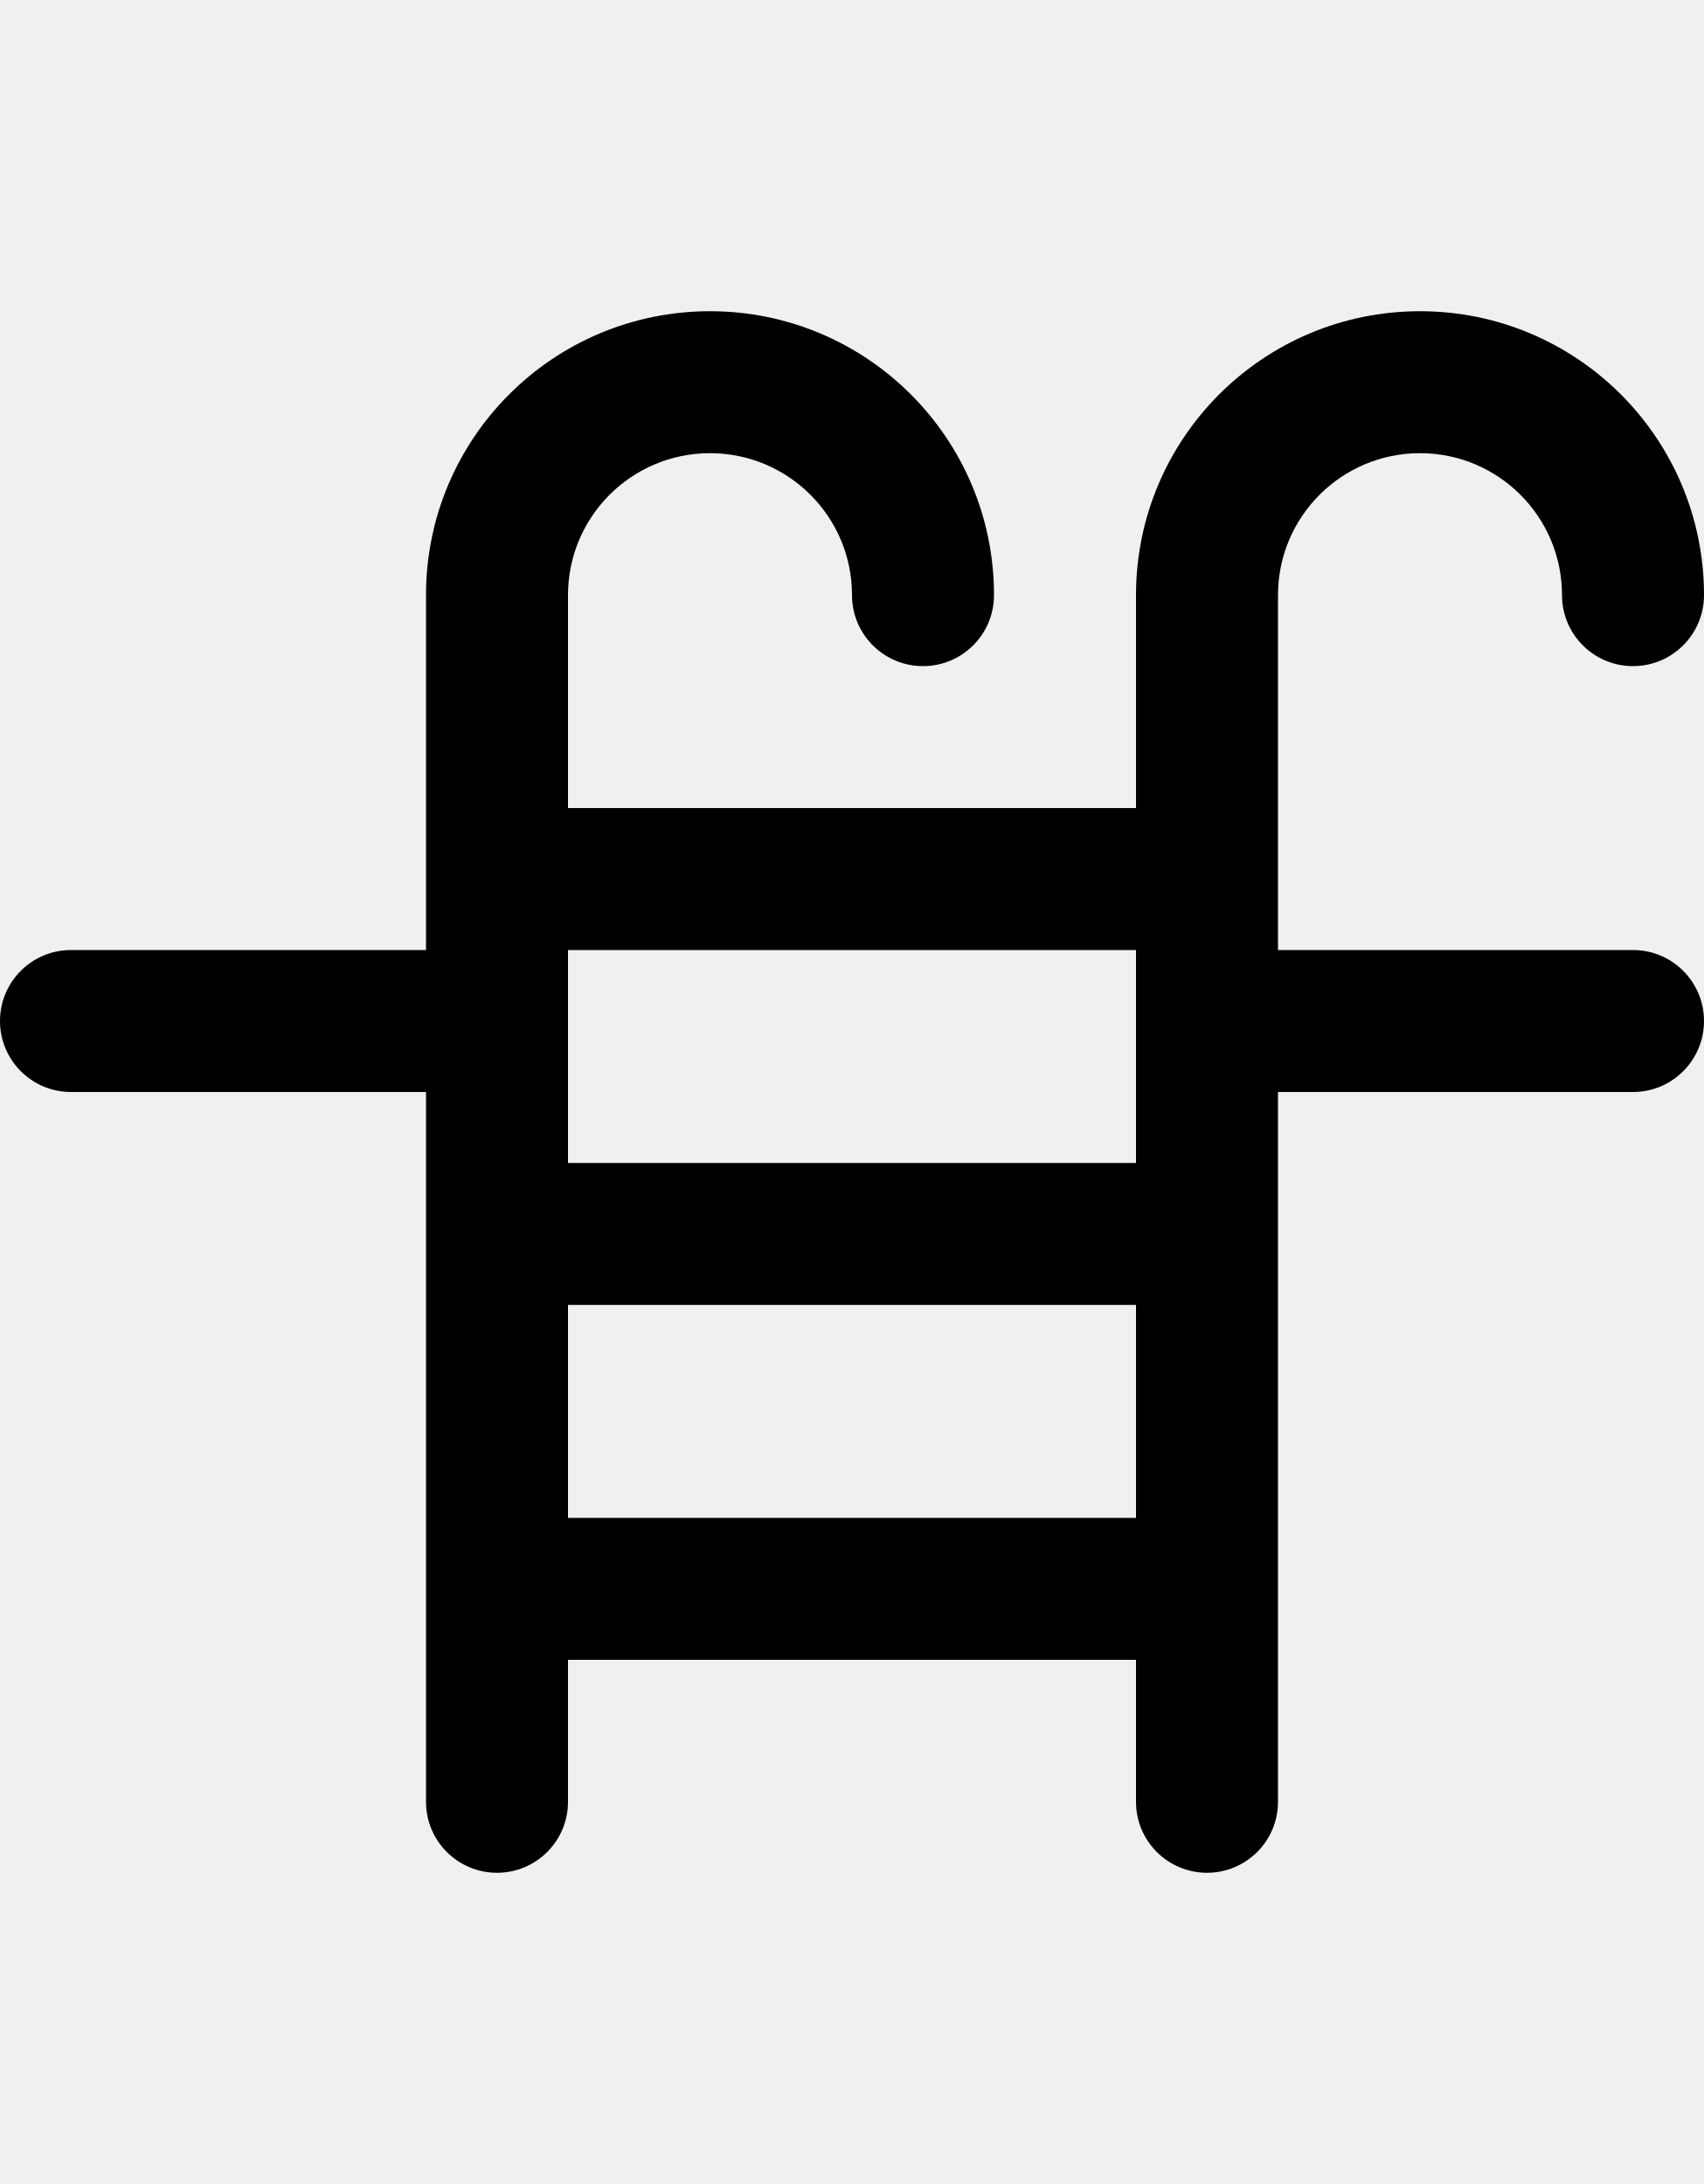
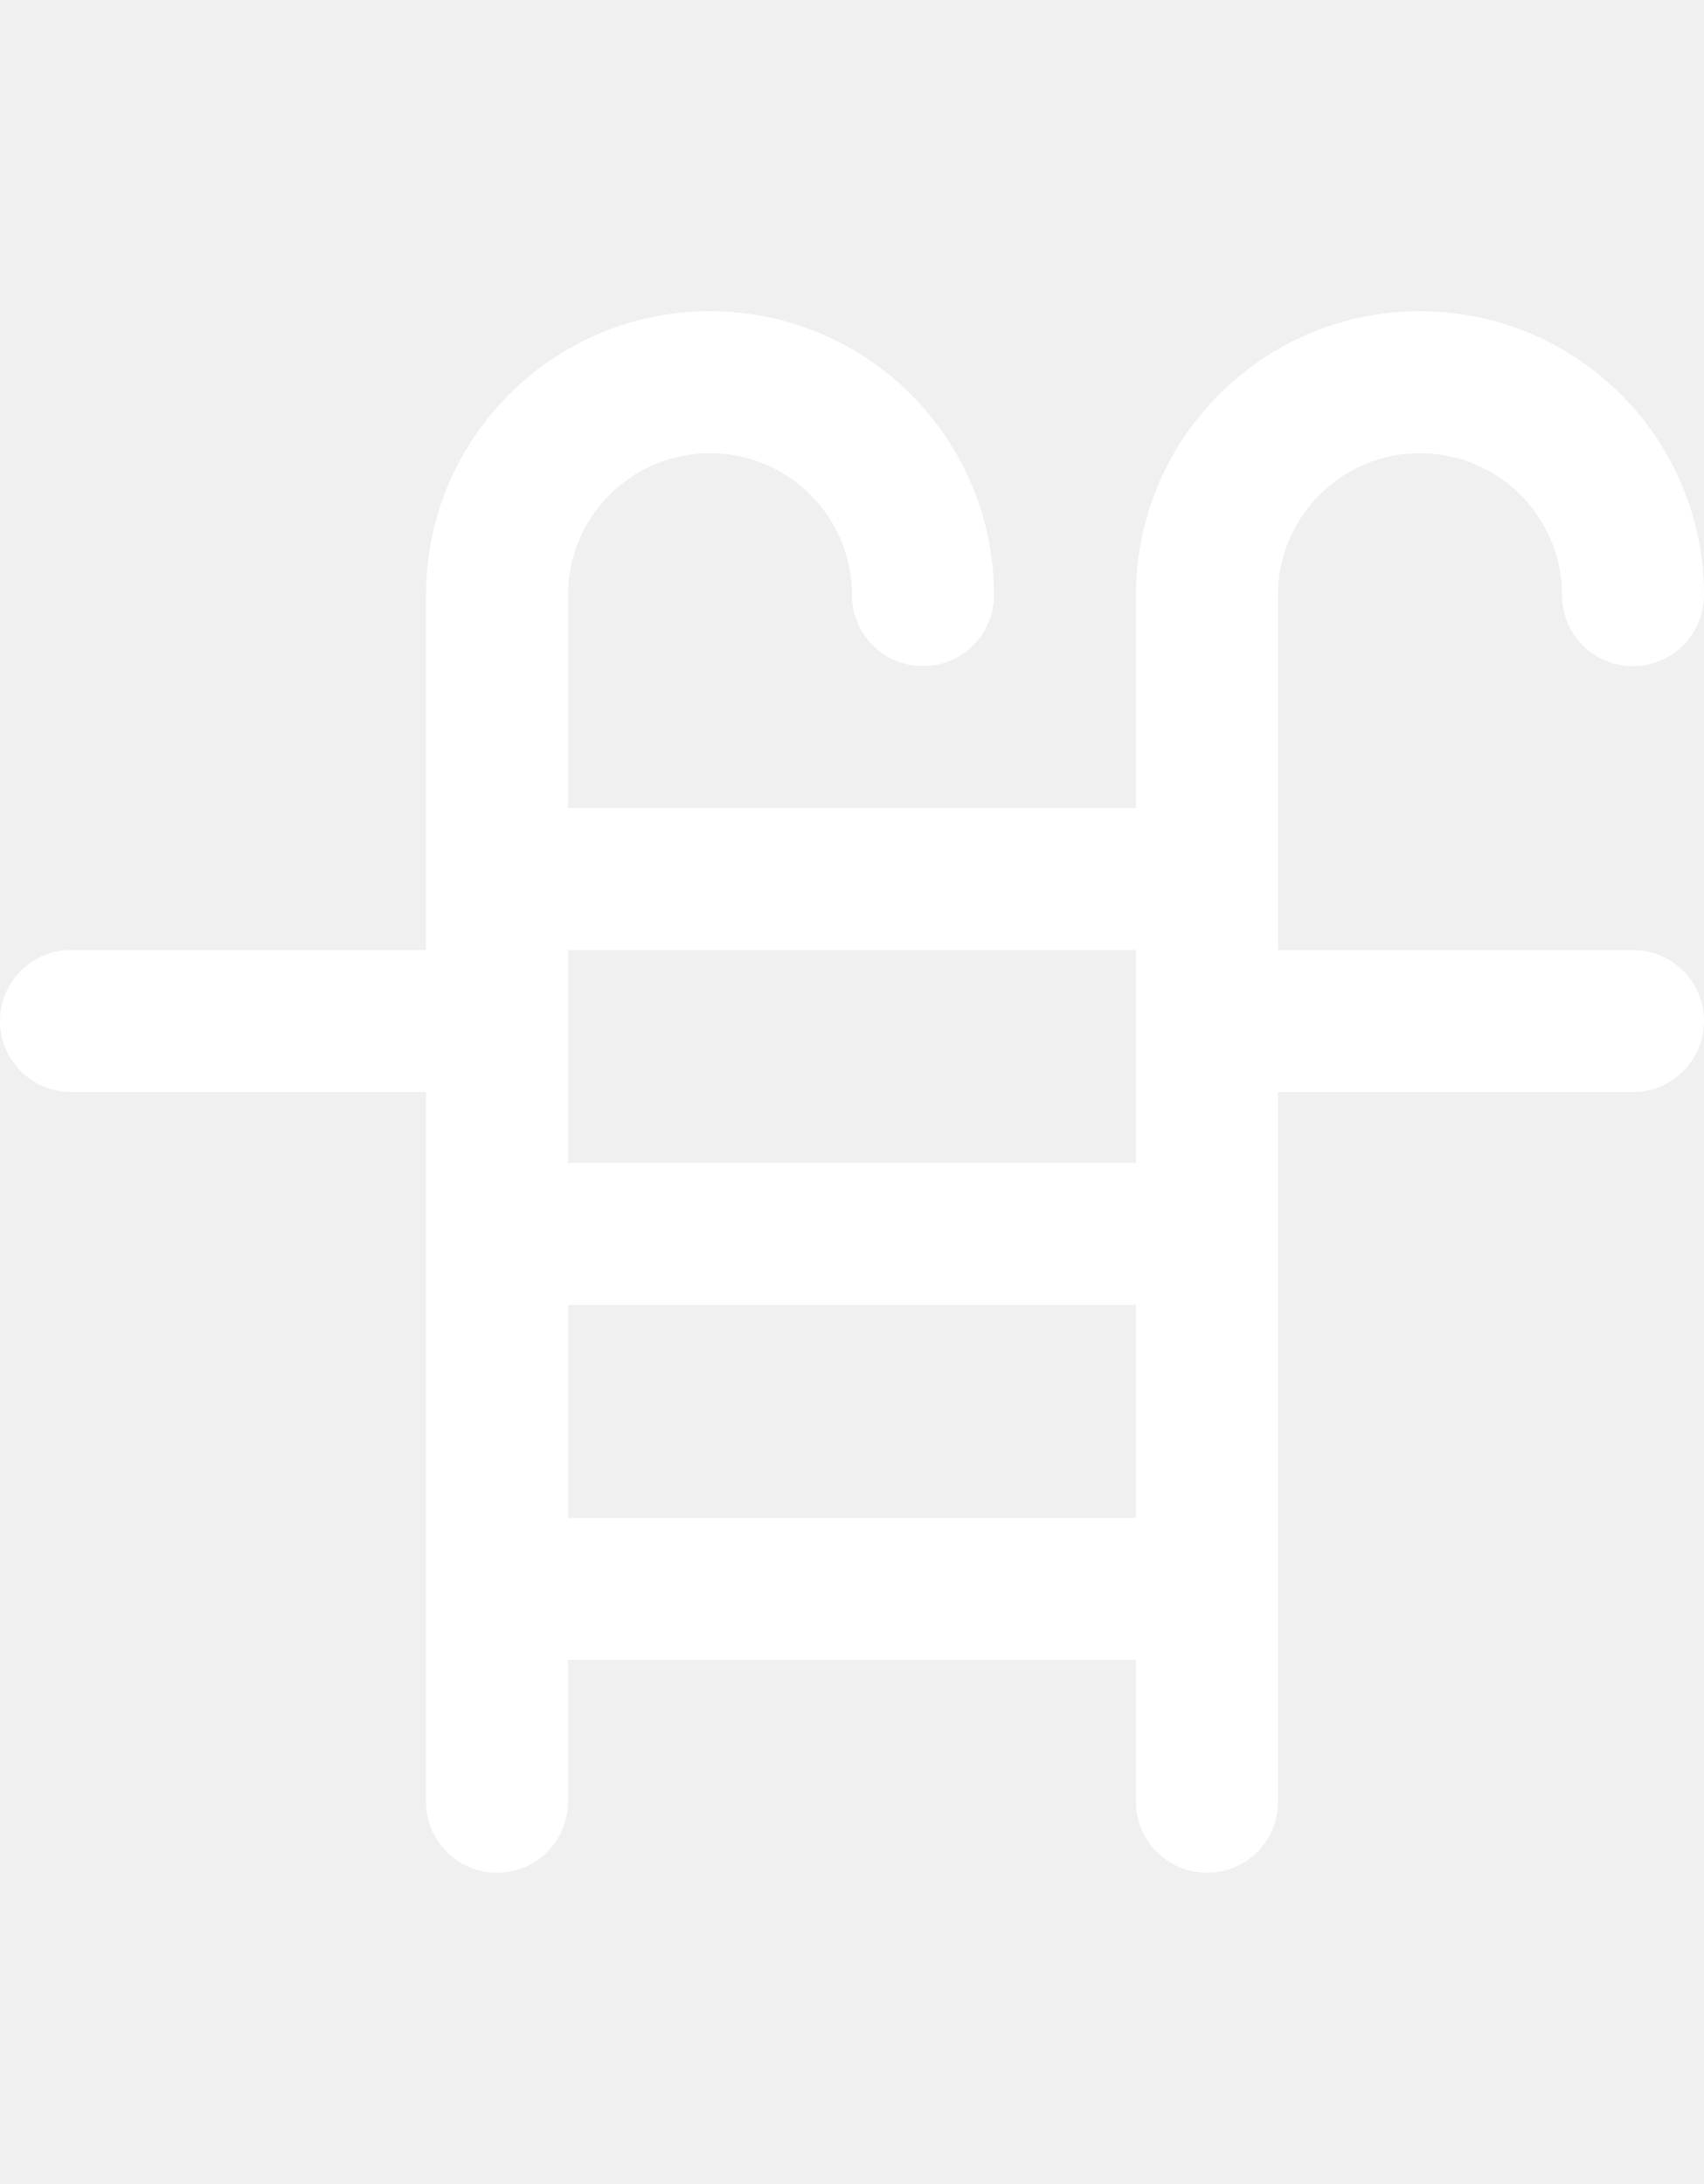
- <svg xmlns="http://www.w3.org/2000/svg" fill="#000000" height="50px" width="39px" version="1.1" id="Layer_1" viewBox="0 0 512 512" xml:space="preserve">
+ <svg xmlns="http://www.w3.org/2000/svg" fill="#ffffff" height="50px" width="39px" version="1.1" id="Layer_1" viewBox="0 0 512 512" xml:space="preserve">
  <g>
    <g>
      <path d="M490.667,213.333H384V106.667C384,83.099,403.099,64,426.667,64s42.667,19.099,42.667,42.667    c0,11.782,9.551,21.333,21.333,21.333S512,118.449,512,106.667c0-47.131-38.202-85.333-85.333-85.333    s-85.333,38.202-85.333,85.333v64H170.667v-64c0-23.567,19.099-42.667,42.667-42.667S256,83.099,256,106.667    c0,11.782,9.551,21.333,21.333,21.333c11.782,0,21.333-9.551,21.333-21.333c0-47.131-38.202-85.333-85.333-85.333    S128,59.535,128,106.667v106.667H21.333C9.551,213.333,0,222.885,0,234.667C0,246.449,9.551,256,21.333,256H128v213.333    c0,11.782,9.551,21.333,21.333,21.333c11.782,0,21.333-9.551,21.333-21.333v-42.667h170.667v42.667    c0,11.782,9.551,21.333,21.333,21.333S384,481.115,384,469.333V256h106.667c11.782,0,21.333-9.551,21.333-21.333    C512,222.885,502.449,213.333,490.667,213.333z M341.333,213.333v64H170.667v-64H341.333z M170.667,384v-64h170.667v64H170.667z" />
    </g>
  </g>
</svg>
